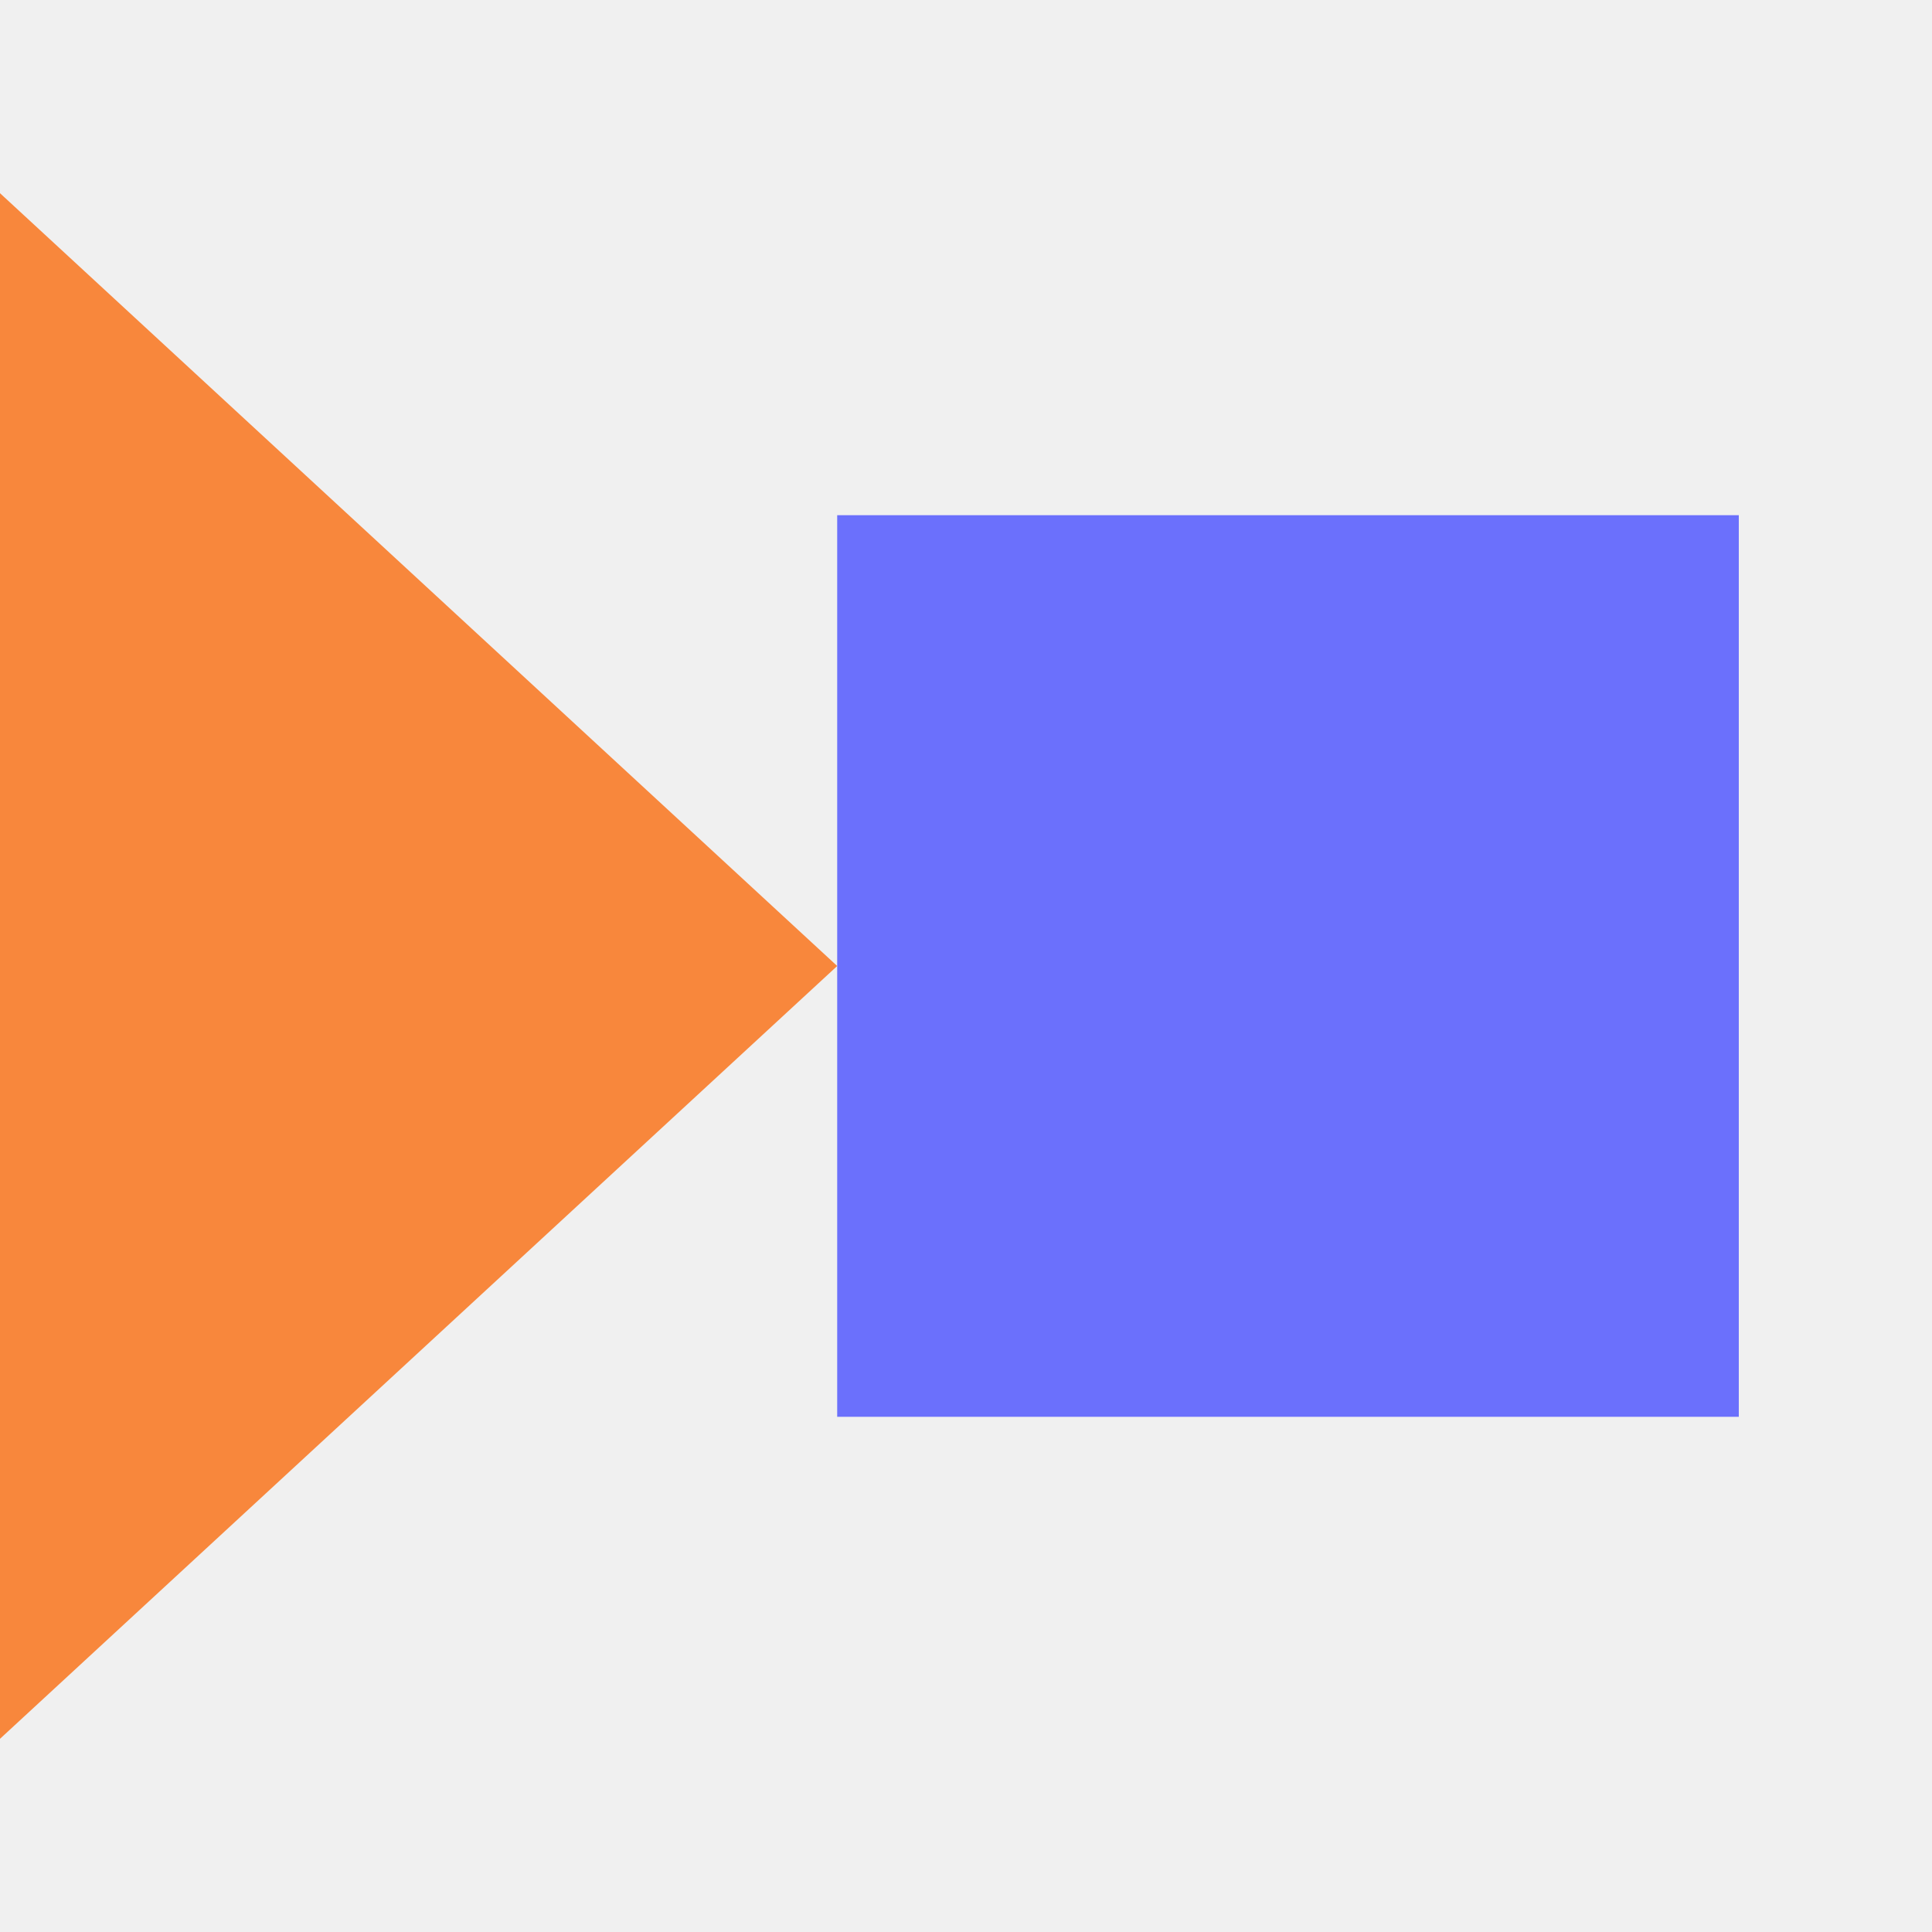
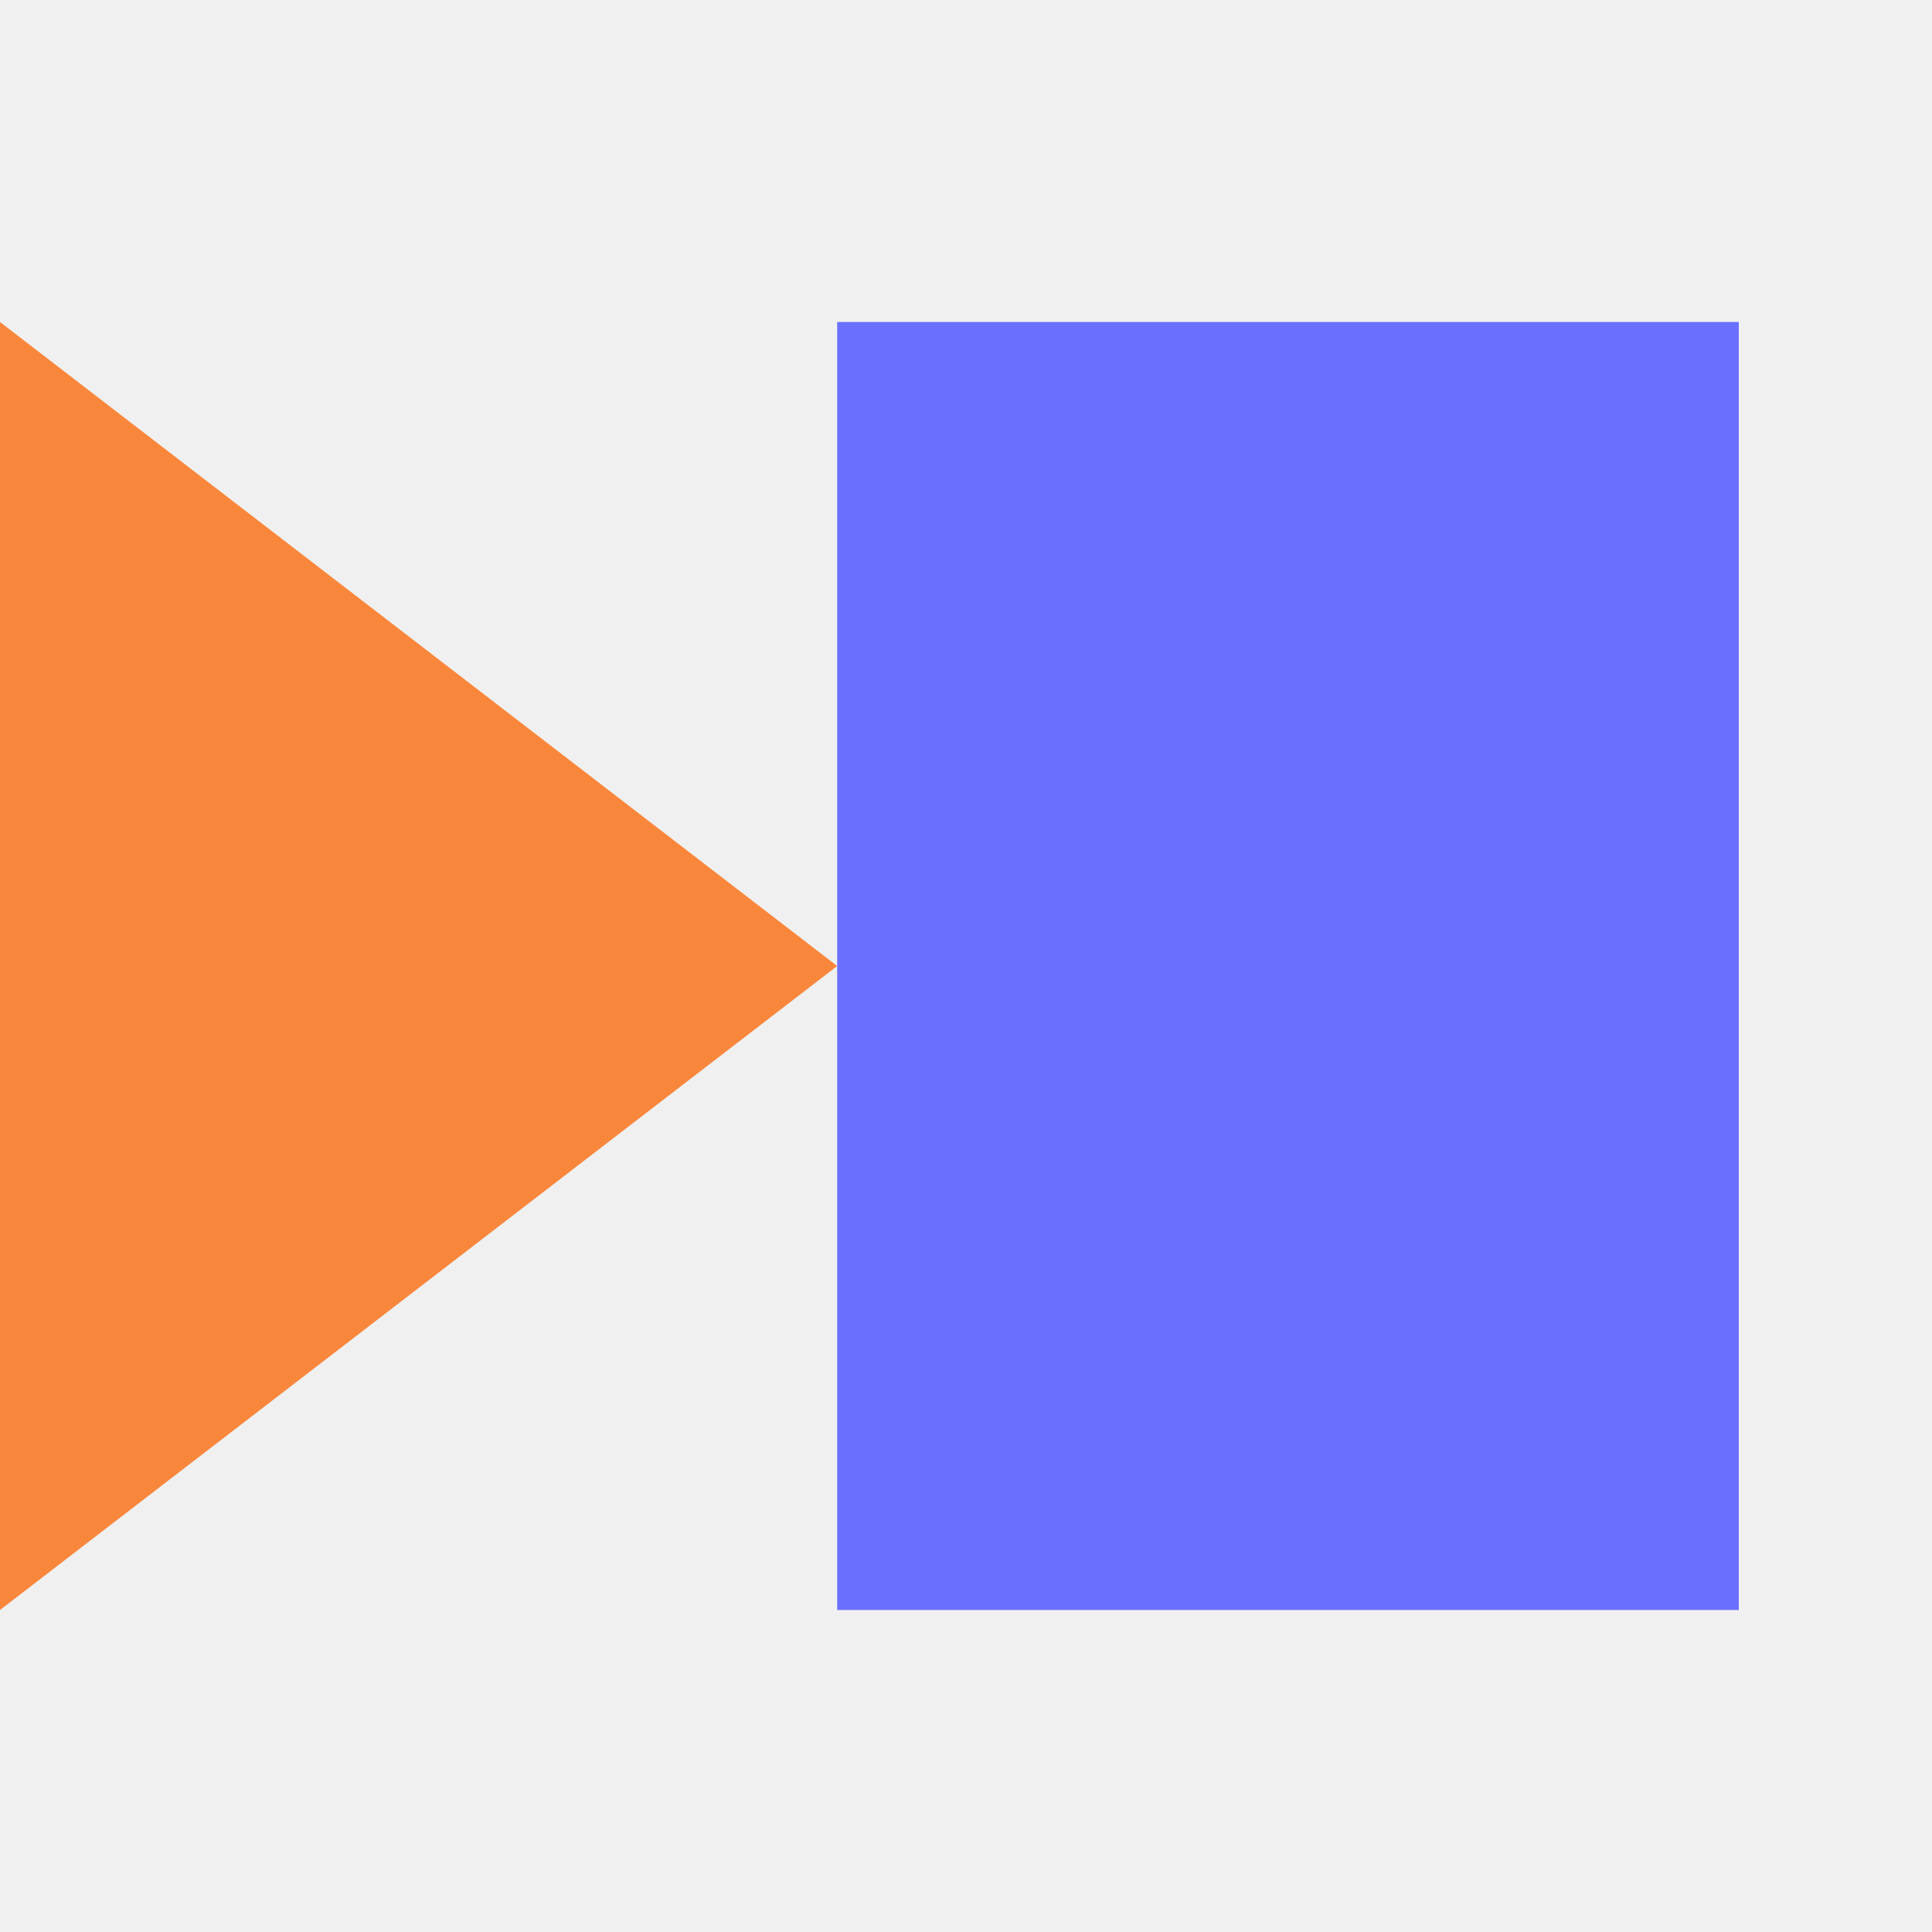
<svg xmlns="http://www.w3.org/2000/svg" width="30" height="30" viewBox="0 0 30 30" fill="none">
  <g clip-path="url(#clip0)">
-     <rect x="13" y="8" width="14" height="14" fill="#6B70FC" />
-     <path d="M0 27L-2.38434e-06 3L13 15L0 27Z" fill="#F8873C" />
+     <rect x="13" y="5" width="14" height="20" fill="#6B70FC" />
+     <path d="M0 25L-1.98695e-06 5L13 15L0 25Z" fill="#F8873C" />
  </g>
  <defs>
    <clipPath id="clip0">
      <path d="M0 0H30V30H0V0Z" fill="white" />
    </clipPath>
  </defs>
</svg>
